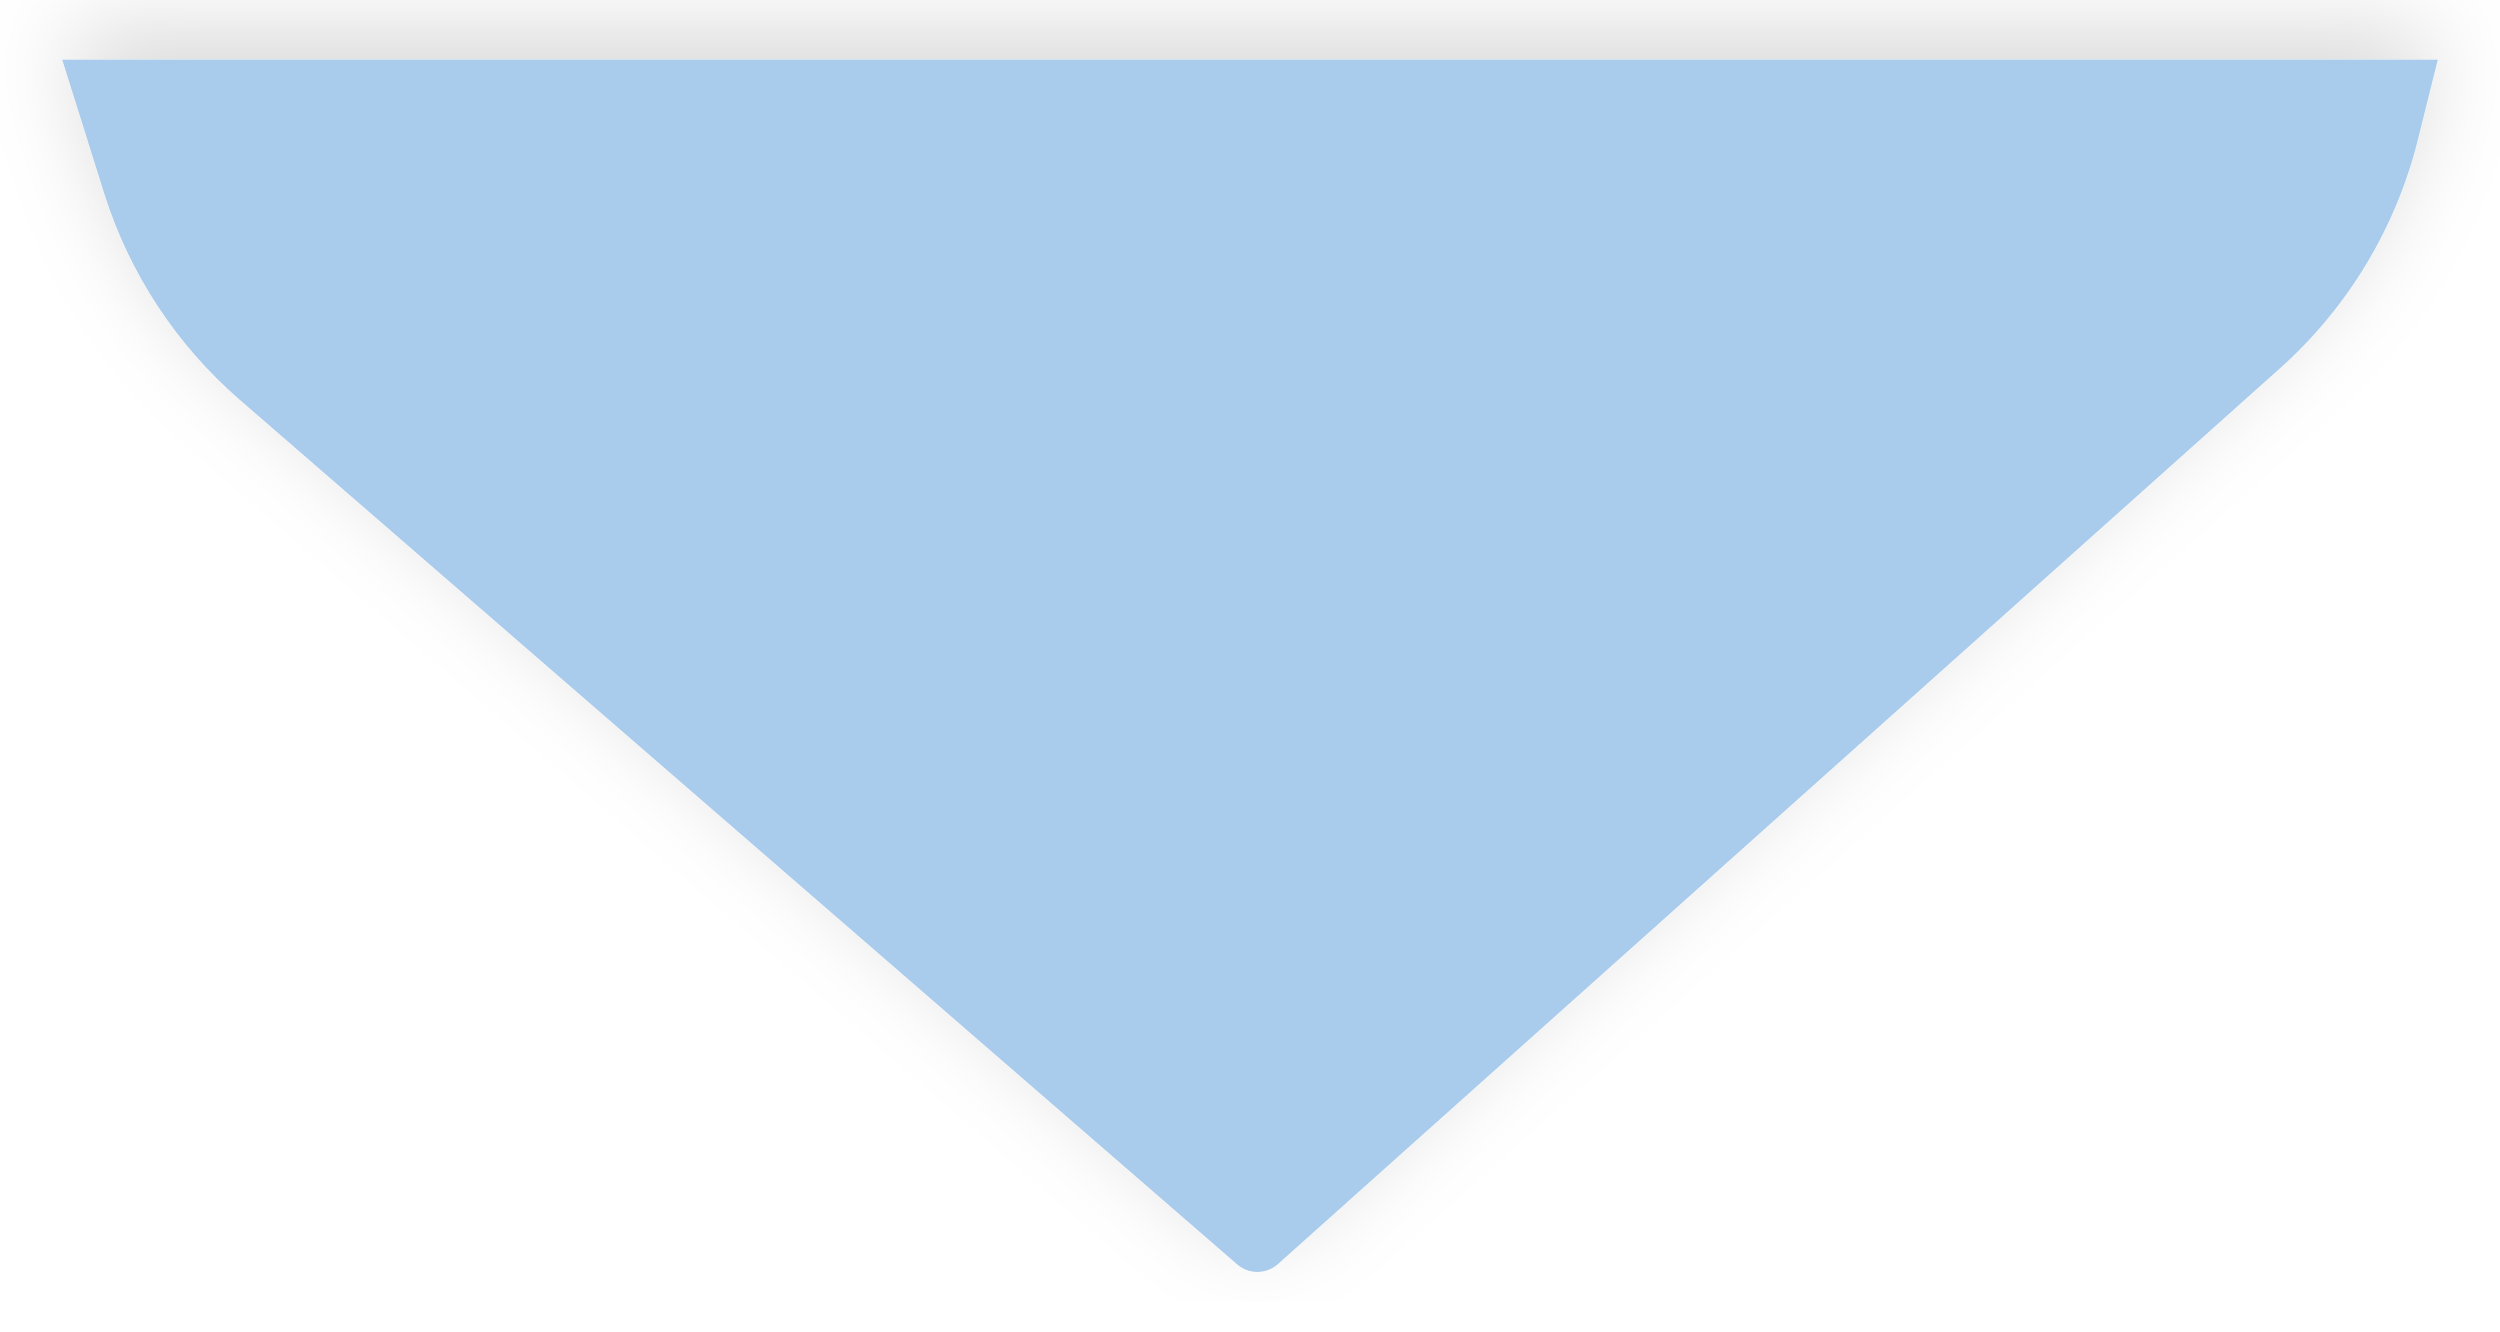
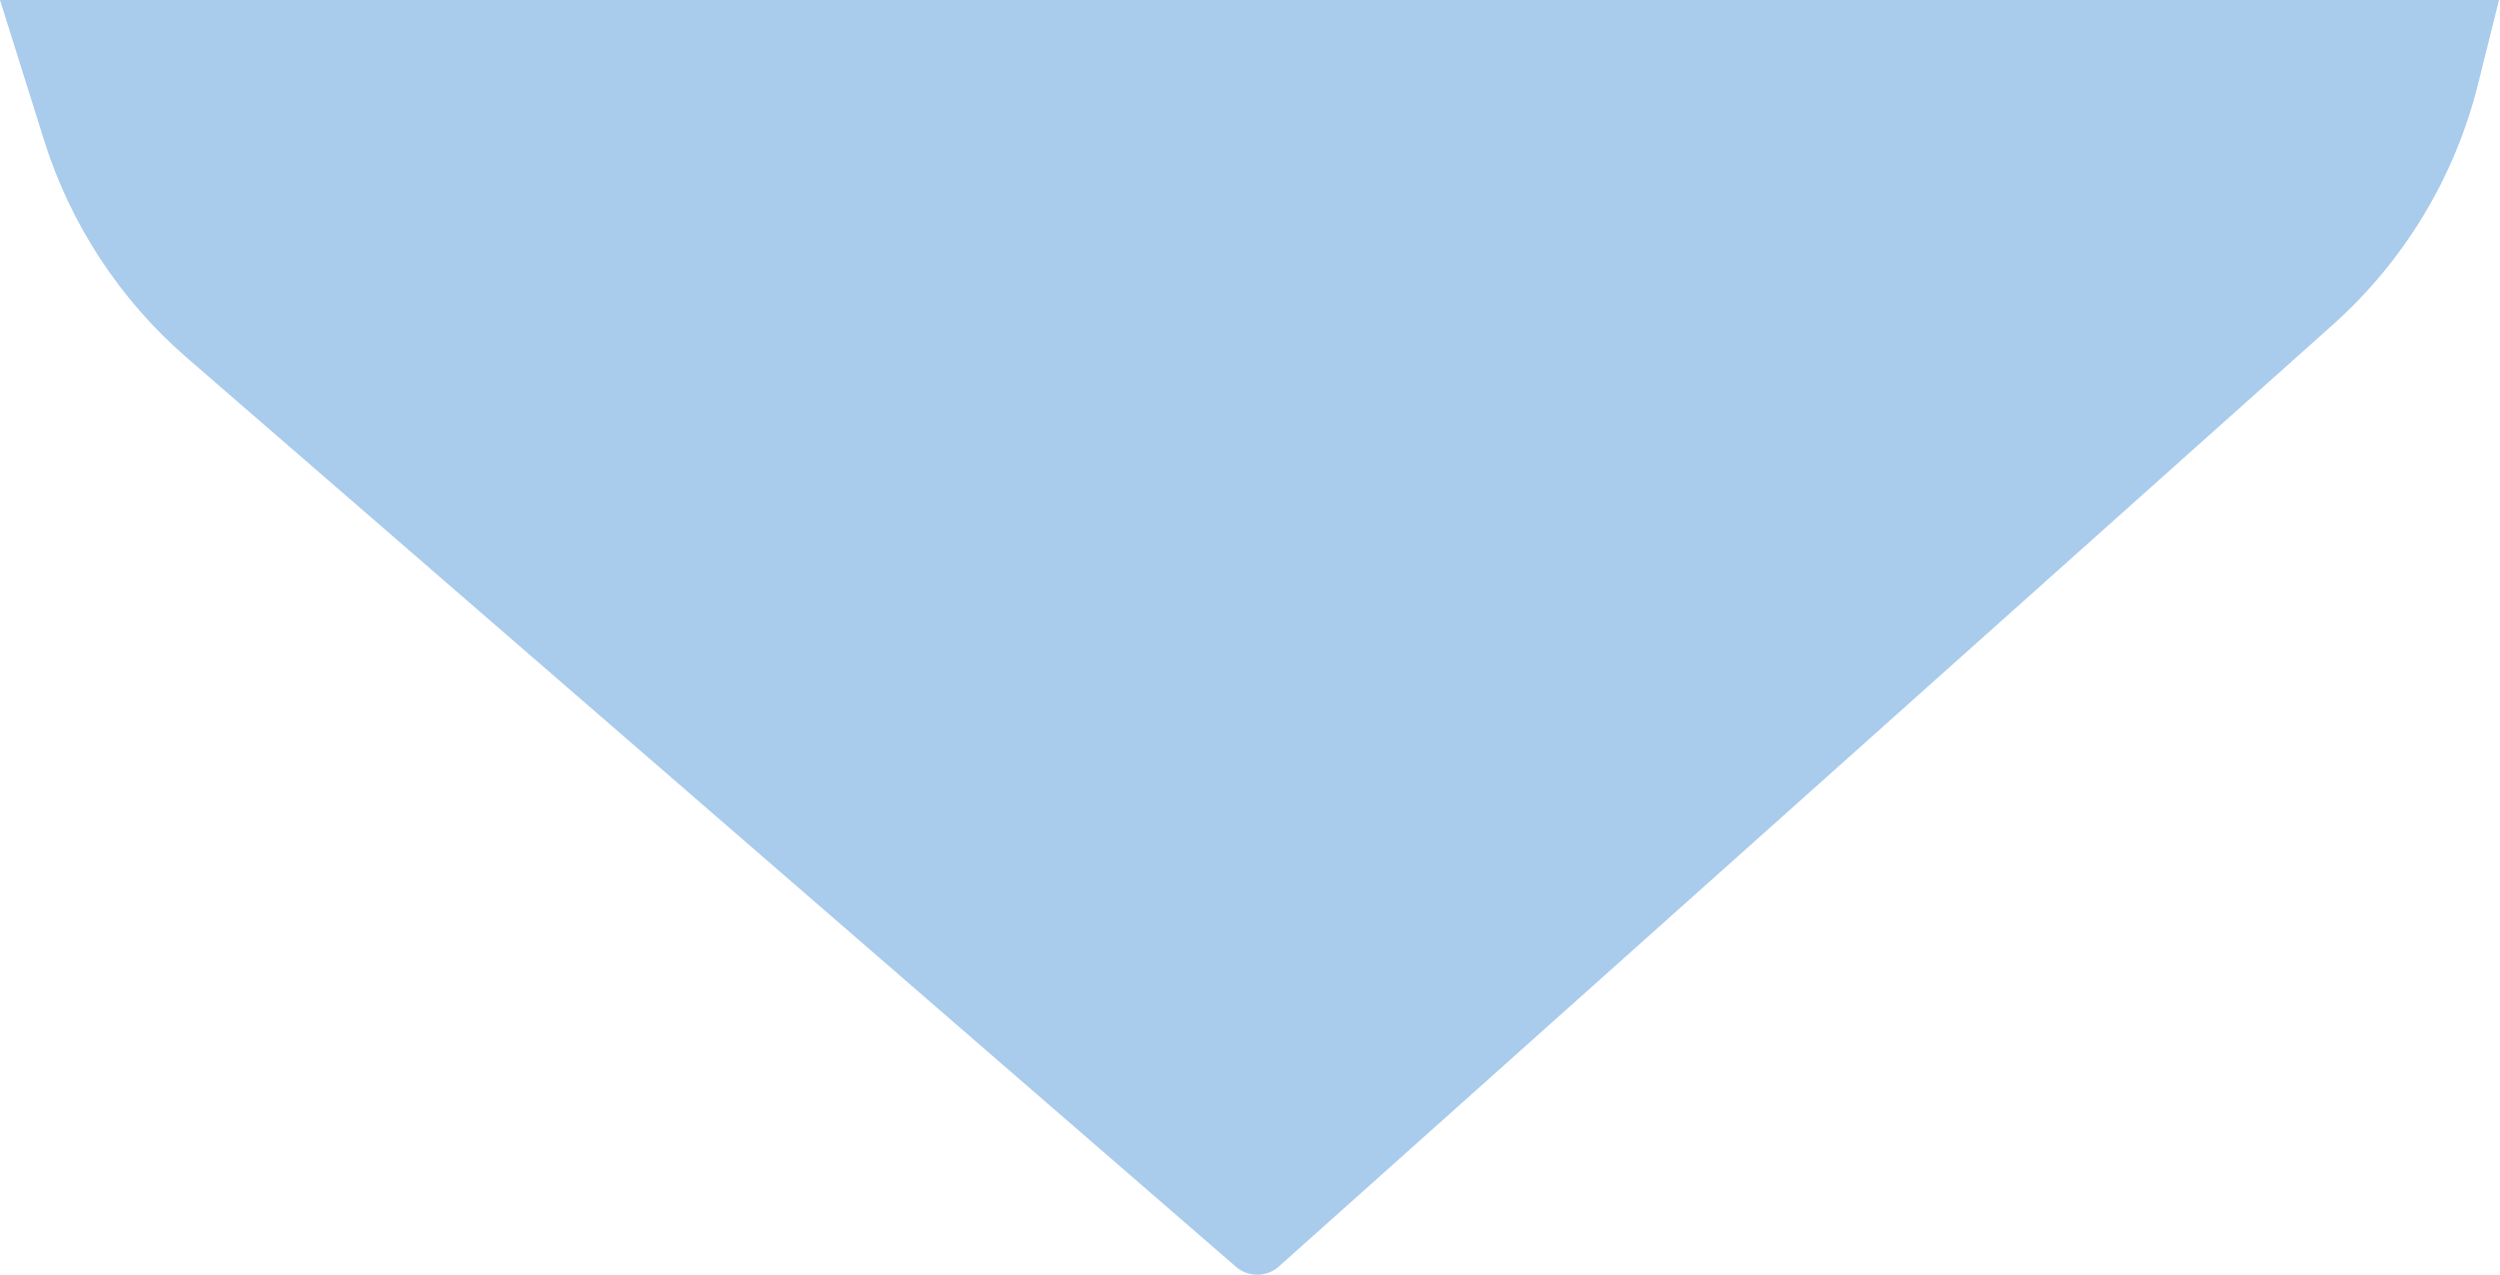
- <svg xmlns="http://www.w3.org/2000/svg" id="_레이어_1" data-name="레이어 1" viewBox="0 0 325.17 173.2" overflow="visible">
-   <g transform="rotate(180 162.585 86.6)" filter="url(#flap-shadow)">
-     <defs>
-       <style>
+ <svg xmlns="http://www.w3.org/2000/svg" id="_레이어_1" data-name=" 레이어 1" viewBox="0 0 308.99 157.68">
+   <defs>
+     <style>
      .cls-1 {
        fill: none;
      }

      .cls-2 {
        fill: #a9cbec;
      }

      .cls-3 {
        clip-path: url(#clippath);
      }
    </style>
-       <clipPath id="clippath">
-         <path class="cls-1" d="M311.63,148.09l5.45,17.35H8.09l2.59-10.4c2.86-11.49,9.11-21.85,17.93-29.74L158.96,8.78c1.5-1.34,3.76-1.36,5.29-.04l129.74,112.46c8.26,7.16,14.36,16.46,17.64,26.89Z" />
-       </clipPath>
-       <filter id="flap-shadow" x="-5%" y="-5%" width="110%" height="130%">
-         <feDropShadow dx="0" dy="4" stdDeviation="6" flood-color="#000000" flood-opacity="0.15" />
-       </filter>
-     </defs>
-     <g class="cls-3">
-       <rect class="cls-2" x="-32.8" y="-48.06" width="396.42" height="264.08" />
-     </g>
+     <clipPath id="clippath">
+       <path class="cls-1" d="M5.45,17.35L0,0h308.99l-2.59,10.4c-2.86,11.49-9.11,21.85-17.93,29.74l-130.35,116.52c-1.5,1.34-3.76,1.36-5.29.04L23.09,44.24c-8.26-7.16-14.36-16.46-17.64-26.89Z" />
+     </clipPath>
+   </defs>
+   <g class="cls-3">
+     <rect class="cls-2" x="-16.81" y="-112.65" width="342.6" height="628.09" />
  </g>
</svg>
